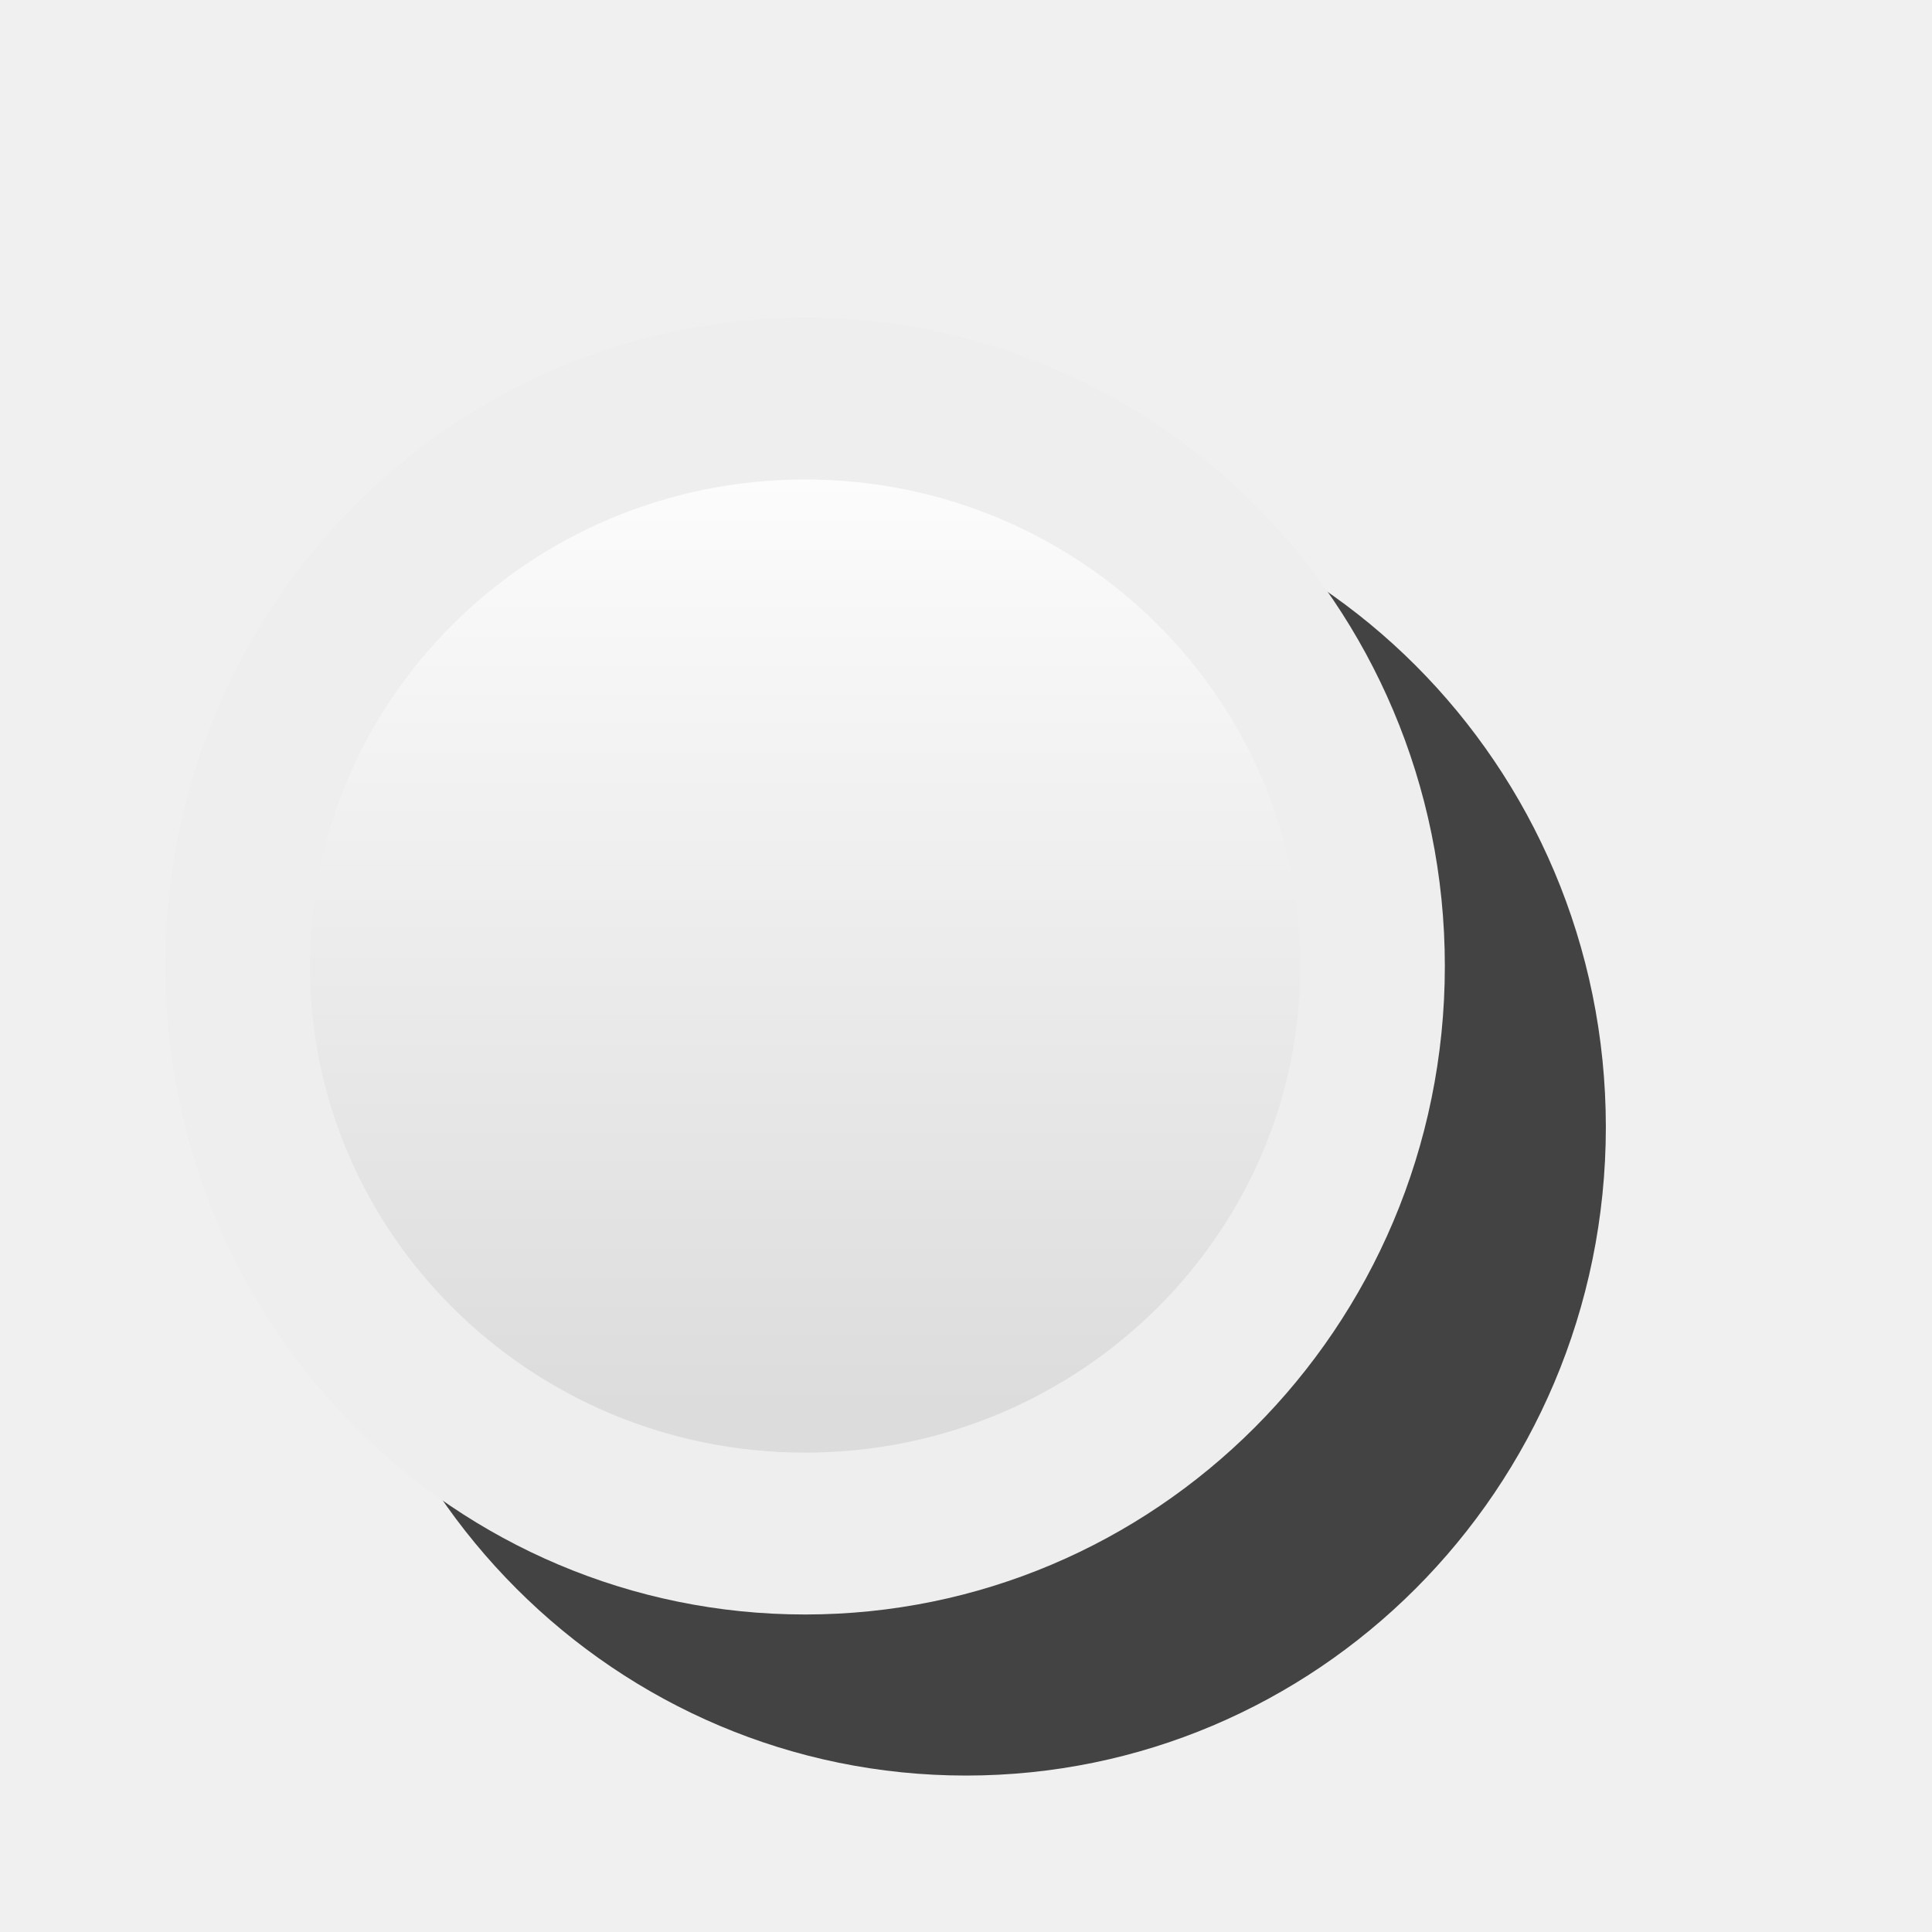
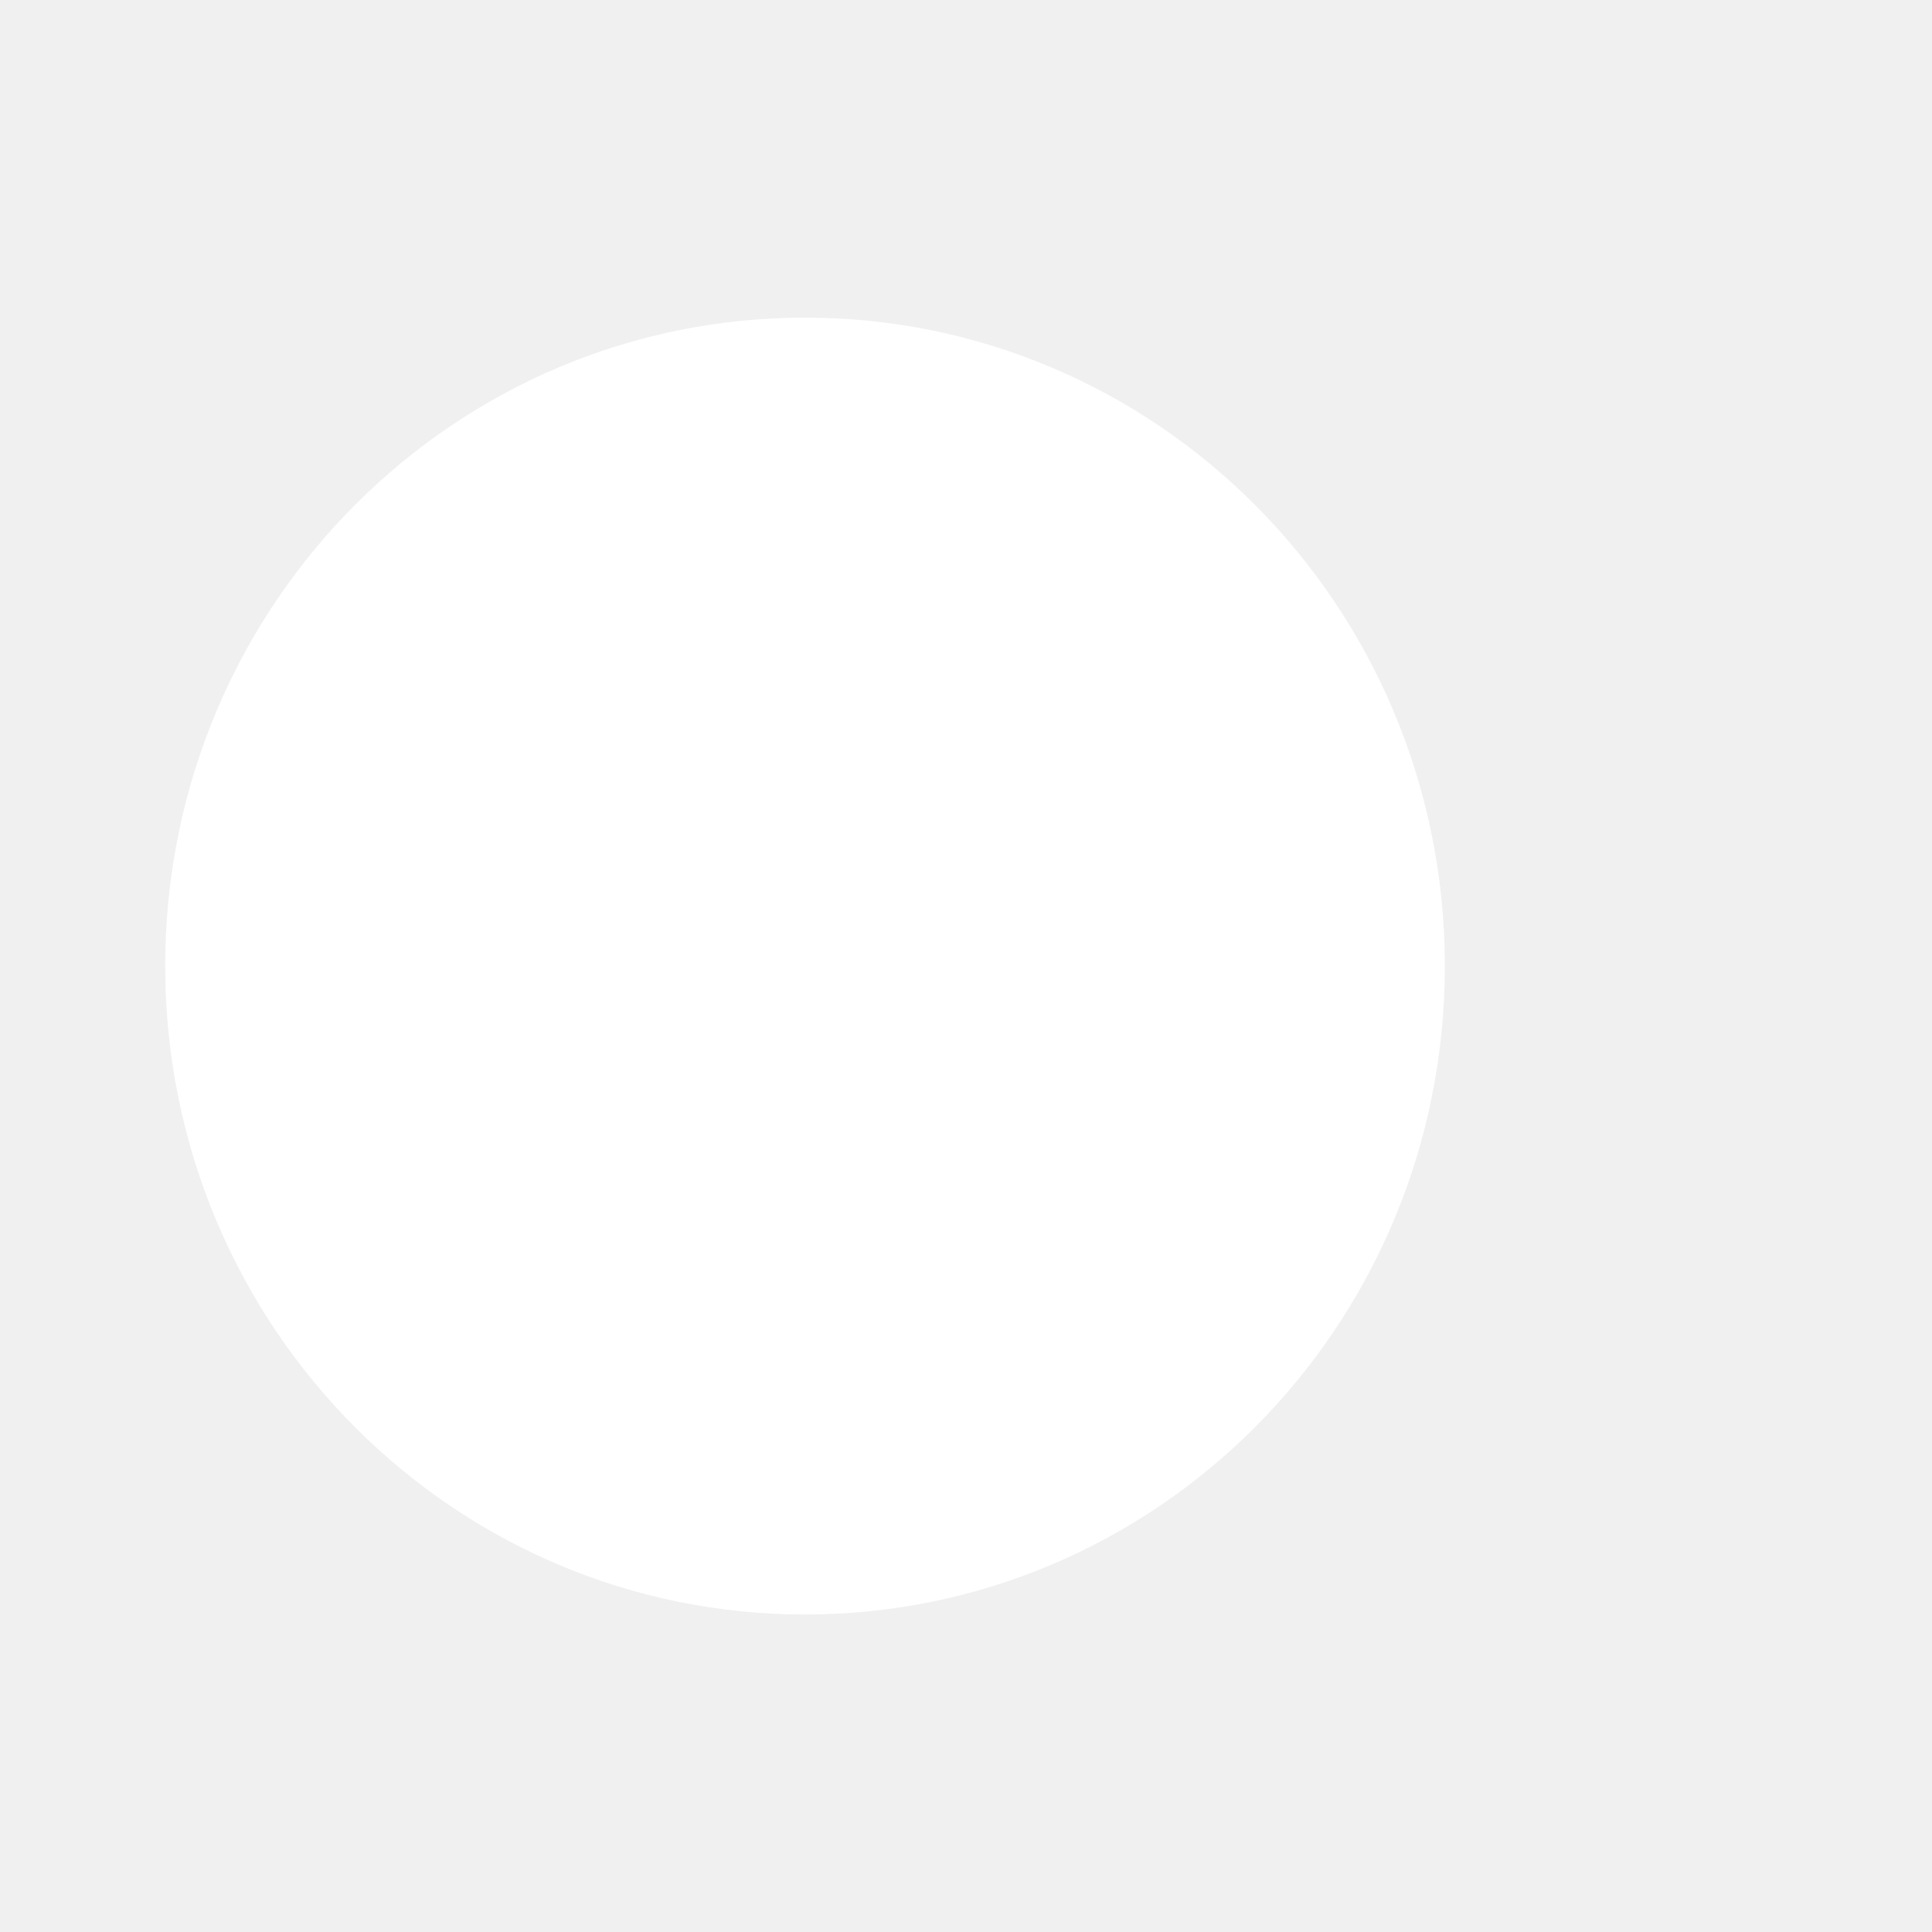
<svg xmlns="http://www.w3.org/2000/svg" xmlns:xlink="http://www.w3.org/1999/xlink" width="12" height="12" id="svg2" version="1.1">
  <defs id="defs4">
    <linearGradient id="linearGradient3763">
      <stop style="stop-color:#ffffff;stop-opacity:1;" offset="0" id="stop3765" />
      <stop style="stop-color:#dcdcdc;stop-opacity:1;" offset="1" id="stop3767" />
    </linearGradient>
    <linearGradient id="linearGradient3755">
      <stop style="stop-color:#000000;stop-opacity:1;" offset="0" id="stop3757" />
      <stop style="stop-color:#ffffff;stop-opacity:0.055;" offset="1" id="stop3759" />
    </linearGradient>
-     <linearGradient xlink:href="#linearGradient3763" id="linearGradient3769" x1="5.066" y1="1.729" x2="5.066" y2="8.027" gradientUnits="userSpaceOnUse" />
    <linearGradient xlink:href="#linearGradient3763-5" id="linearGradient3769-0" x1="4.981" y1="1.729" x2="4.981" y2="9.089" gradientUnits="userSpaceOnUse" />
    <linearGradient id="linearGradient3763-5">
      <stop style="stop-color:#040404;stop-opacity:1;" offset="0" id="stop3765-5" />
      <stop style="stop-color:#1f1f1f;stop-opacity:1;" offset="1" id="stop3767-7" />
    </linearGradient>
  </defs>
  <g id="layer1" transform="translate(0,-1040.362)">
-     <path style="opacity:0.72;fill:#000000;fill-opacity:1;stroke:#000000;stroke-opacity:1" id="path3753-3" d="m 8.918,5.293 a 3.925,3.506 0 1 1 -7.851,0 3.925,3.506 0 1 1 7.851,0 z" transform="matrix(0.8979981,0,0,1.005367,1.516854,1042.041)" />
-     <path style="fill:url(#linearGradient3769);fill-opacity:1;stroke:#eeeeee;stroke-opacity:1" id="path3753" d="m 8.918,5.293 c 0,1.936 -1.757,3.506 -3.925,3.506 -2.168,0 -3.925,-1.57 -3.925,-3.506 0,-1.936 1.757,-3.506 3.925,-3.506 2.168,0 3.925,1.57 3.925,3.506 z" transform="matrix(0.8979981,0,0,1.005367,0.5168539,1041.041)" />
+     <path style="fill:#ffffff;fill-opacity:1;stroke:#ffffff;stroke-opacity:1" id="path3753" d="M 8.918,5.293 A 3.925,3.506 0 0 1 4.992,8.799 3.925,3.506 0 0 1 1.067,5.293 3.925,3.506 0 0 1 4.992,1.787 3.925,3.506 0 0 1 8.918,5.293 Z" transform="matrix(0.8979981,0,0,1.005367,0.5168539,1041.041)" />
  </g>
</svg>
